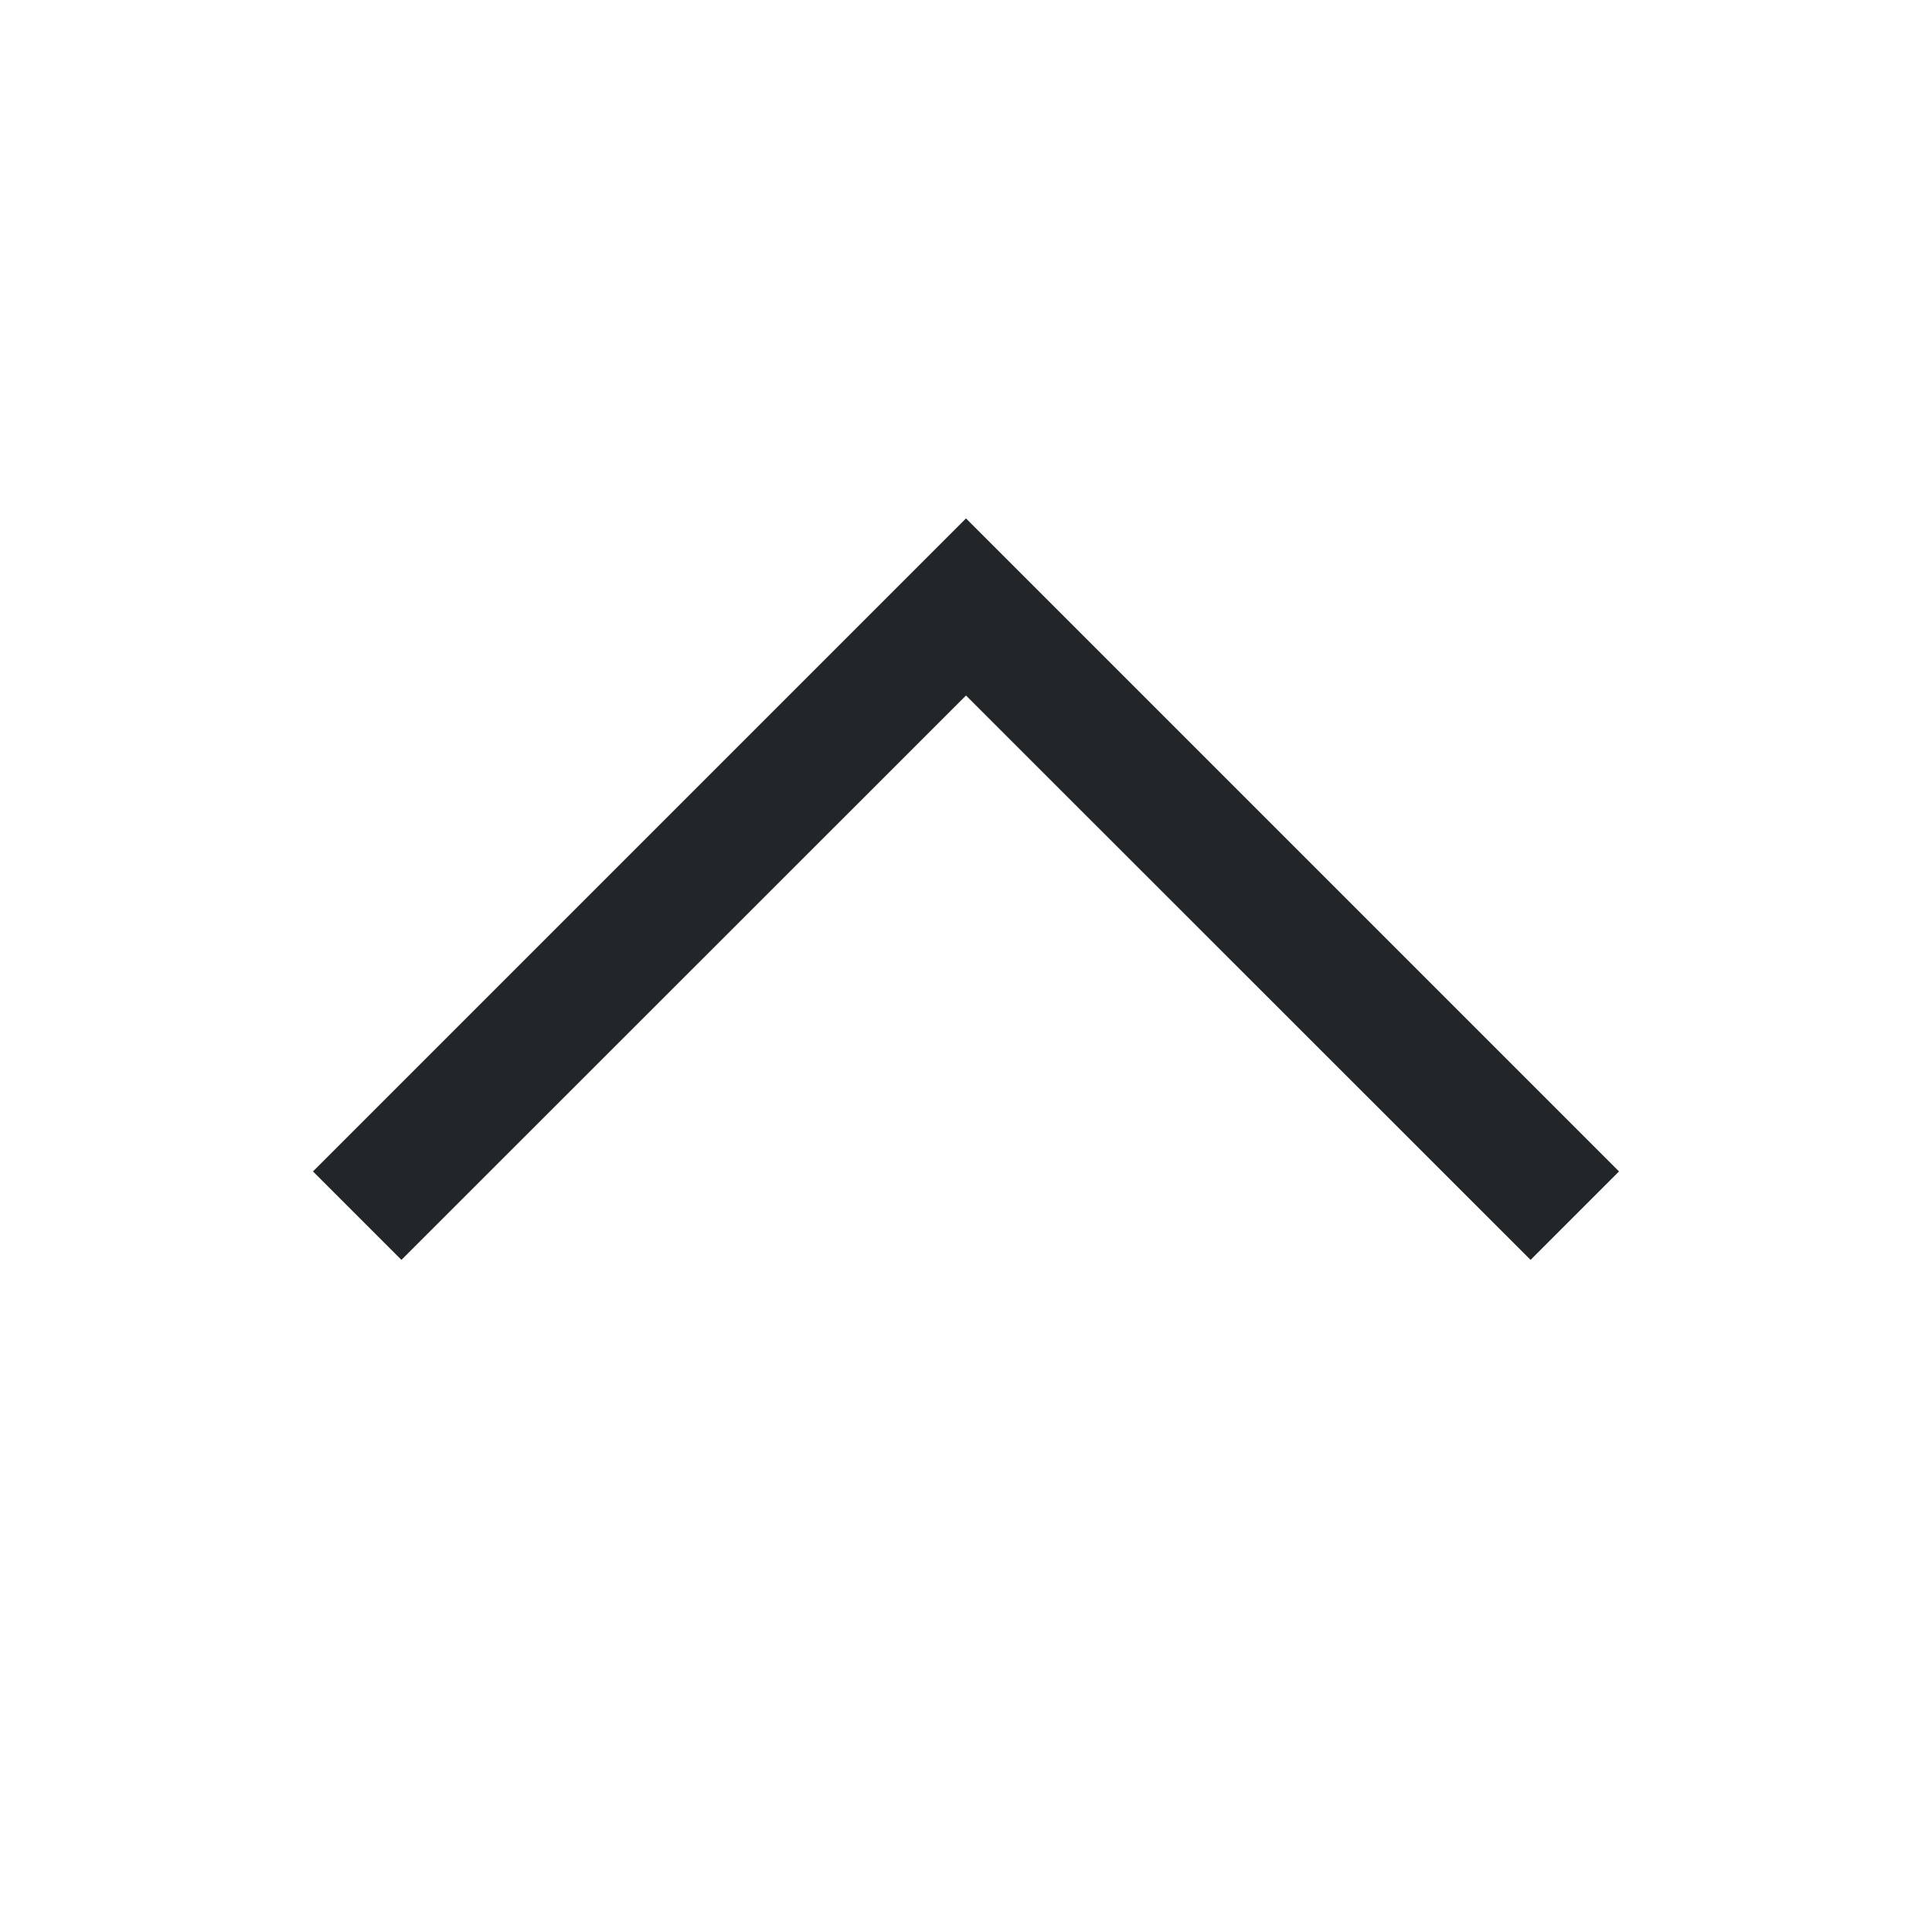
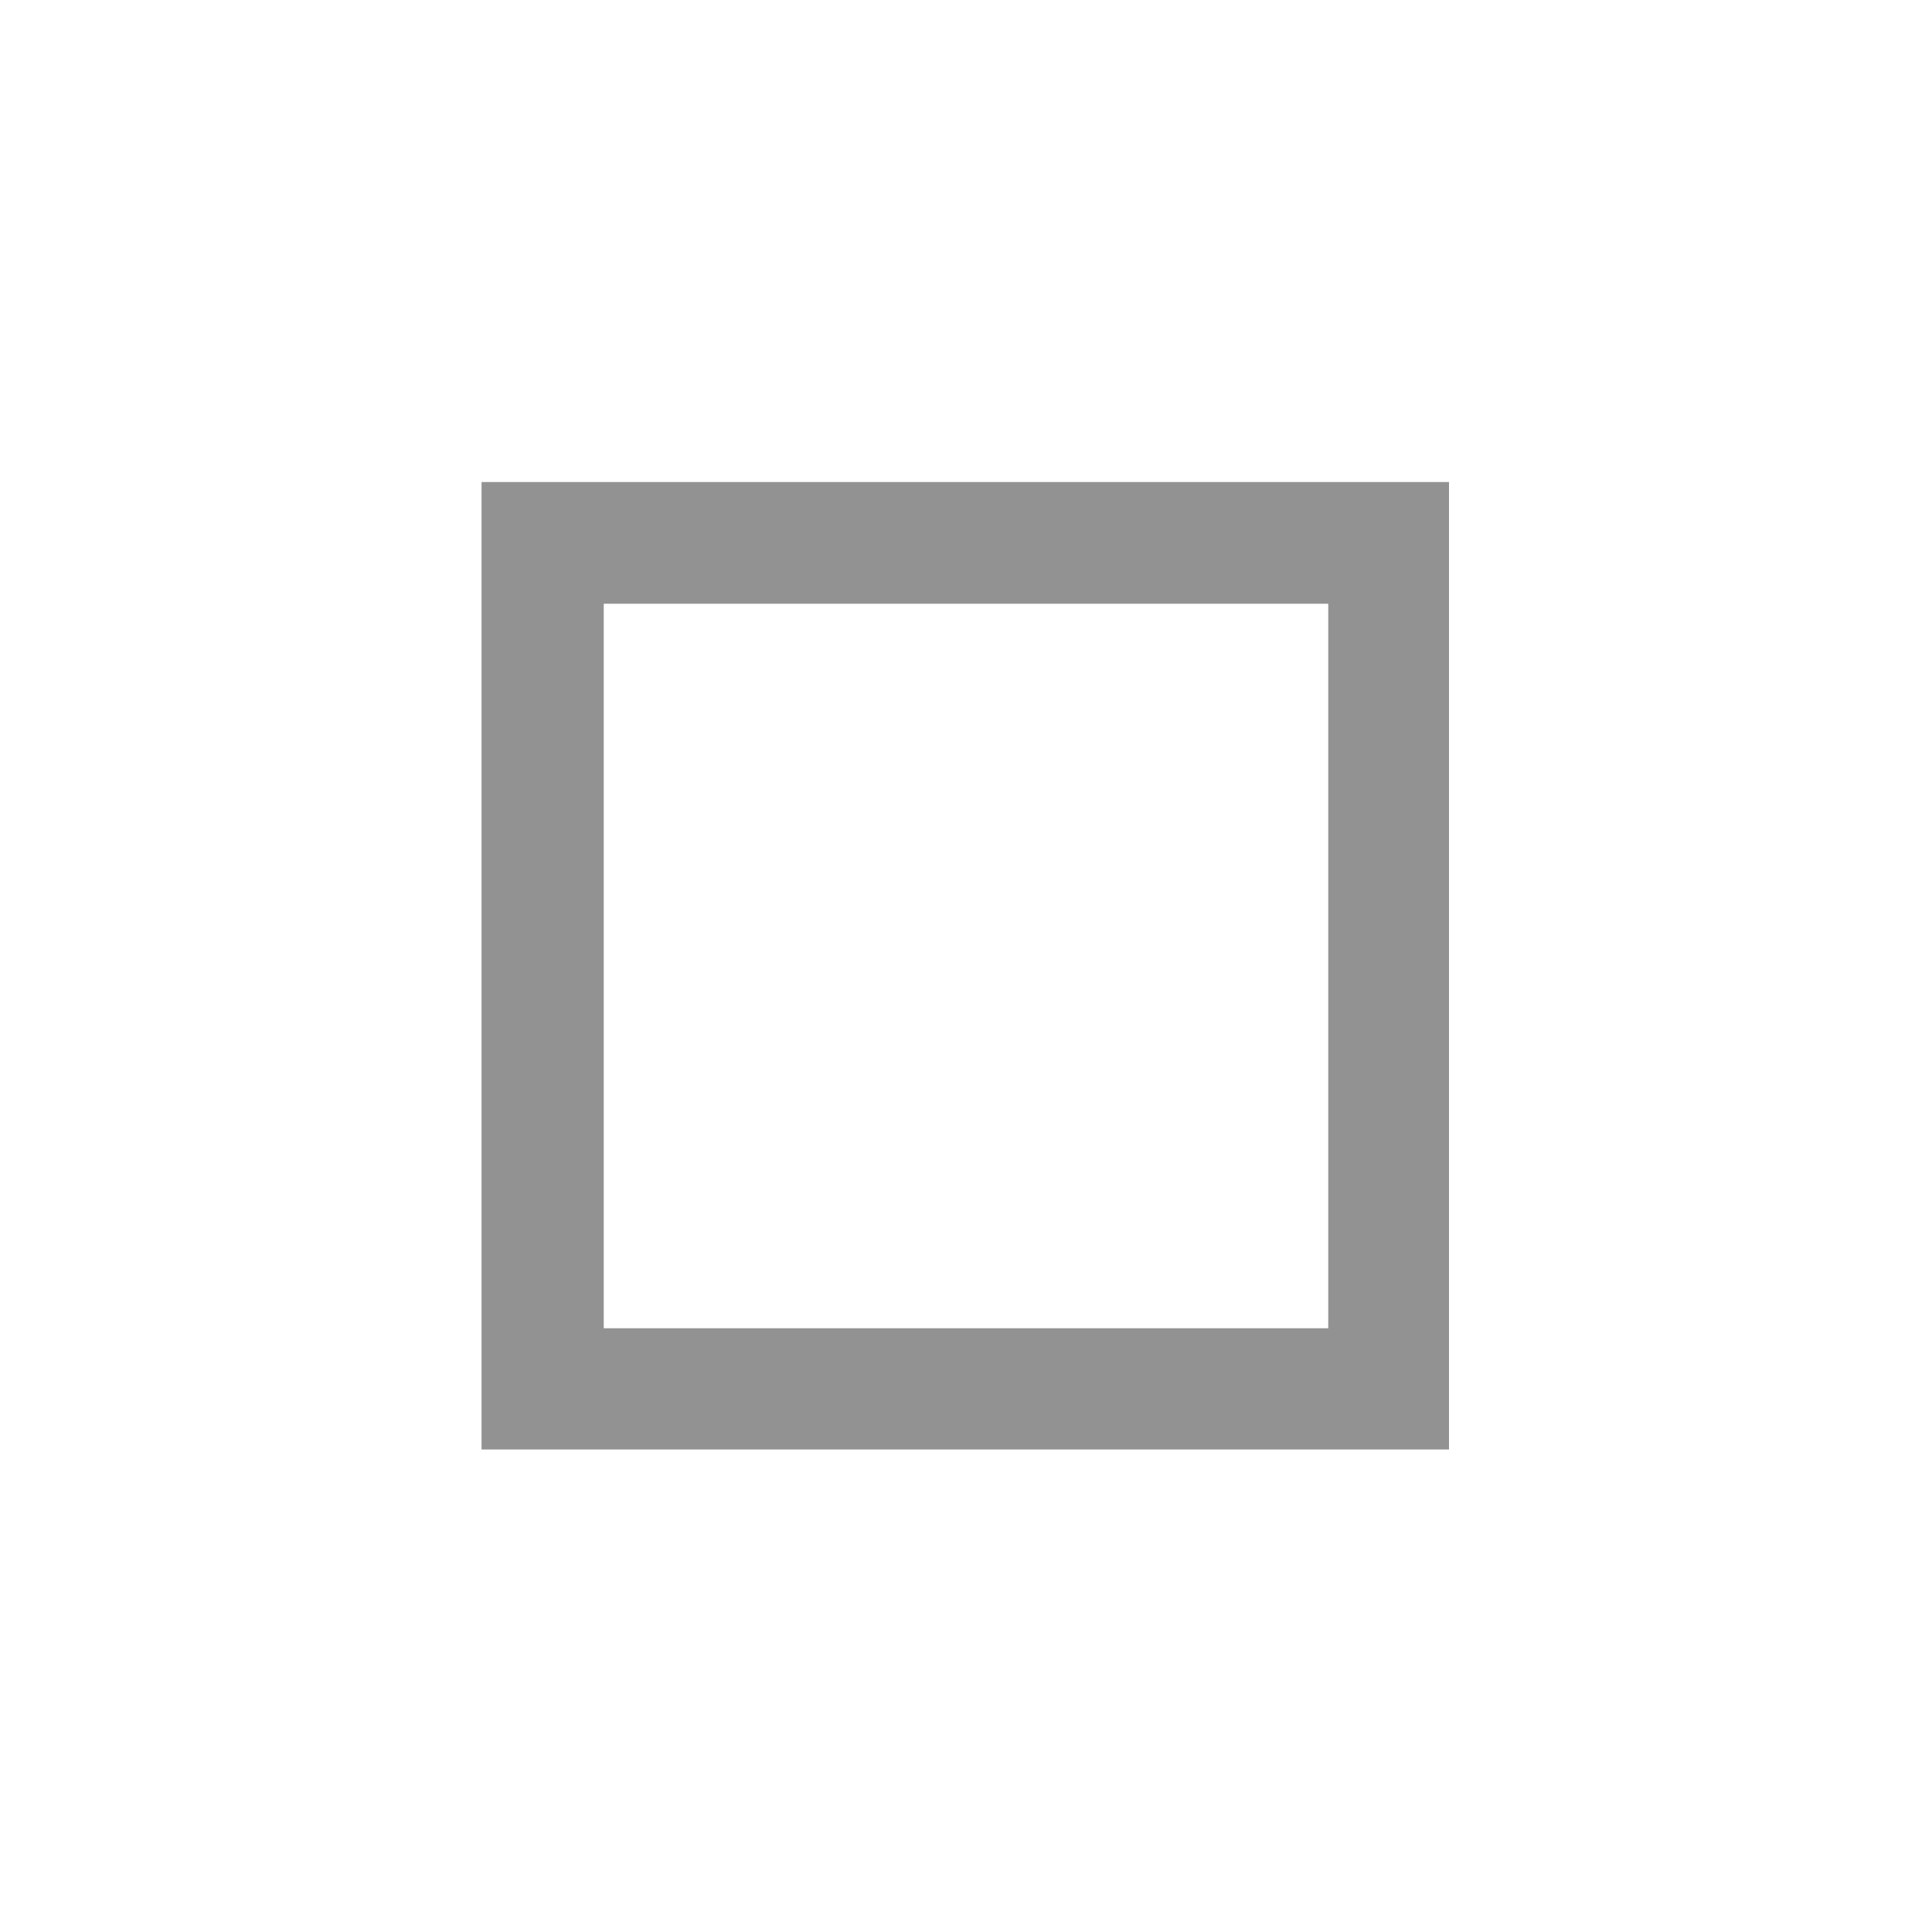
- <svg xmlns="http://www.w3.org/2000/svg" viewBox="0 0 18 18" version="1.1" id="svg5" width="18" height="18" xml:space="preserve">
-   <defs id="defs9">
+ <svg xmlns="http://www.w3.org/2000/svg" height="16px" viewBox="0 0 16 16" width="16px" version="1.1" id="svg4" xml:space="preserve">
+   <defs id="defs8">
    <style type="text/css" id="current-color-scheme-36">
      .ColorScheme-Text {
        color:#eff0f1;
      }
      .ColorScheme-NegativeText {
        color:#da4453;
      }
      </style>
    <style type="text/css" id="current-color-scheme-367">
      .ColorScheme-Text {
        color:#eff0f1;
      }
      .ColorScheme-NegativeText {
        color:#da4453;
      }
      </style>
    <style type="text/css" id="current-color-scheme-5">
      .ColorScheme-Text {
        color:#eff0f1;
      }
      .ColorScheme-NegativeText {
        color:#da4453;
      }
      </style>
    <style type="text/css" id="current-color-scheme-36-3">
      .ColorScheme-Text {
        color:#eff0f1;
      }
      .ColorScheme-NegativeText {
        color:#da4453;
      }
      </style>
    <style type="text/css" id="current-color-scheme-62">
      .ColorScheme-Text {
        color:#eff0f1;
      }
      .ColorScheme-NegativeText {
        color:#da4453;
      }
      </style>
    <style type="text/css" id="current-color-scheme-5-9">
      .ColorScheme-Text {
        color:#eff0f1;
      }
      .ColorScheme-NegativeText {
        color:#da4453;
      }
      </style>
    <style type="text/css" id="current-color-scheme-36-3-1">
      .ColorScheme-Text {
        color:#eff0f1;
      }
      .ColorScheme-NegativeText {
        color:#da4453;
      }
      </style>
  </defs>
+   <path d="m 3.988,3.992 v 8.012 H 12 V 3.992 Z M 5,5 h 6 v 6 H 5 Z" fill="#2e3436" id="path2" style="fill:#262626;fill-opacity:0.5" />
  <style type="text/css" id="current-color-scheme">
        .ColorScheme-Text {
            color:#eff0f1;
        }
    </style>
-   <path id="rect286" style="fill:#232629;fill-opacity:1;stroke-width:0.583;stroke-linecap:round;stroke-linejoin:round;paint-order:markers stroke fill" d="M 9 4.83 L 2.916 10.914 L 3.711 11.709 L 3.74 11.738 L 9 6.48 L 14.26 11.738 L 14.289 11.709 L 15.084 10.914 L 9 4.83 z " />
  <style type="text/css" id="current-color-scheme-535">
        .ColorScheme-Text {
            color:#eff0f1;
        }
    </style>
  <style type="text/css" id="current-color-scheme-53">
        .ColorScheme-Text {
            color:#eff0f1;
        }
    </style>
  <style type="text/css" id="current-color-scheme-3">
        .ColorScheme-Text {
            color:#eff0f1;
        }
    </style>
  <style type="text/css" id="current-color-scheme-3-5">
        .ColorScheme-Text {
            color:#eff0f1;
        }
    </style>
  <style type="text/css" id="current-color-scheme-3-3">
        .ColorScheme-Text {
            color:#eff0f1;
        }
    </style>
  <style type="text/css" id="current-color-scheme-36-35">
        .ColorScheme-Text {
            color:#eff0f1;
        }
    </style>
  <style type="text/css" id="current-color-scheme-6">
        .ColorScheme-Text {
            color:#eff0f1;
        }
    </style>
  <style type="text/css" id="current-color-scheme-3-7">
        .ColorScheme-Text {
            color:#eff0f1;
        }
    </style>
  <style type="text/css" id="current-color-scheme-3-2">
        .ColorScheme-Text {
            color:#eff0f1;
        }
    </style>
  <style type="text/css" id="current-color-scheme-3-3-7">
        .ColorScheme-Text {
            color:#eff0f1;
        }
    </style>
  <style type="text/css" id="current-color-scheme-36-0">
        .ColorScheme-Text {
            color:#eff0f1;
        }
    </style>
  <style type="text/css" id="current-color-scheme-6-9">
        .ColorScheme-Text {
            color:#eff0f1;
        }
    </style>
  <style type="text/css" id="current-color-scheme-3-7-3">
        .ColorScheme-Text {
            color:#eff0f1;
        }
    </style>
</svg>
